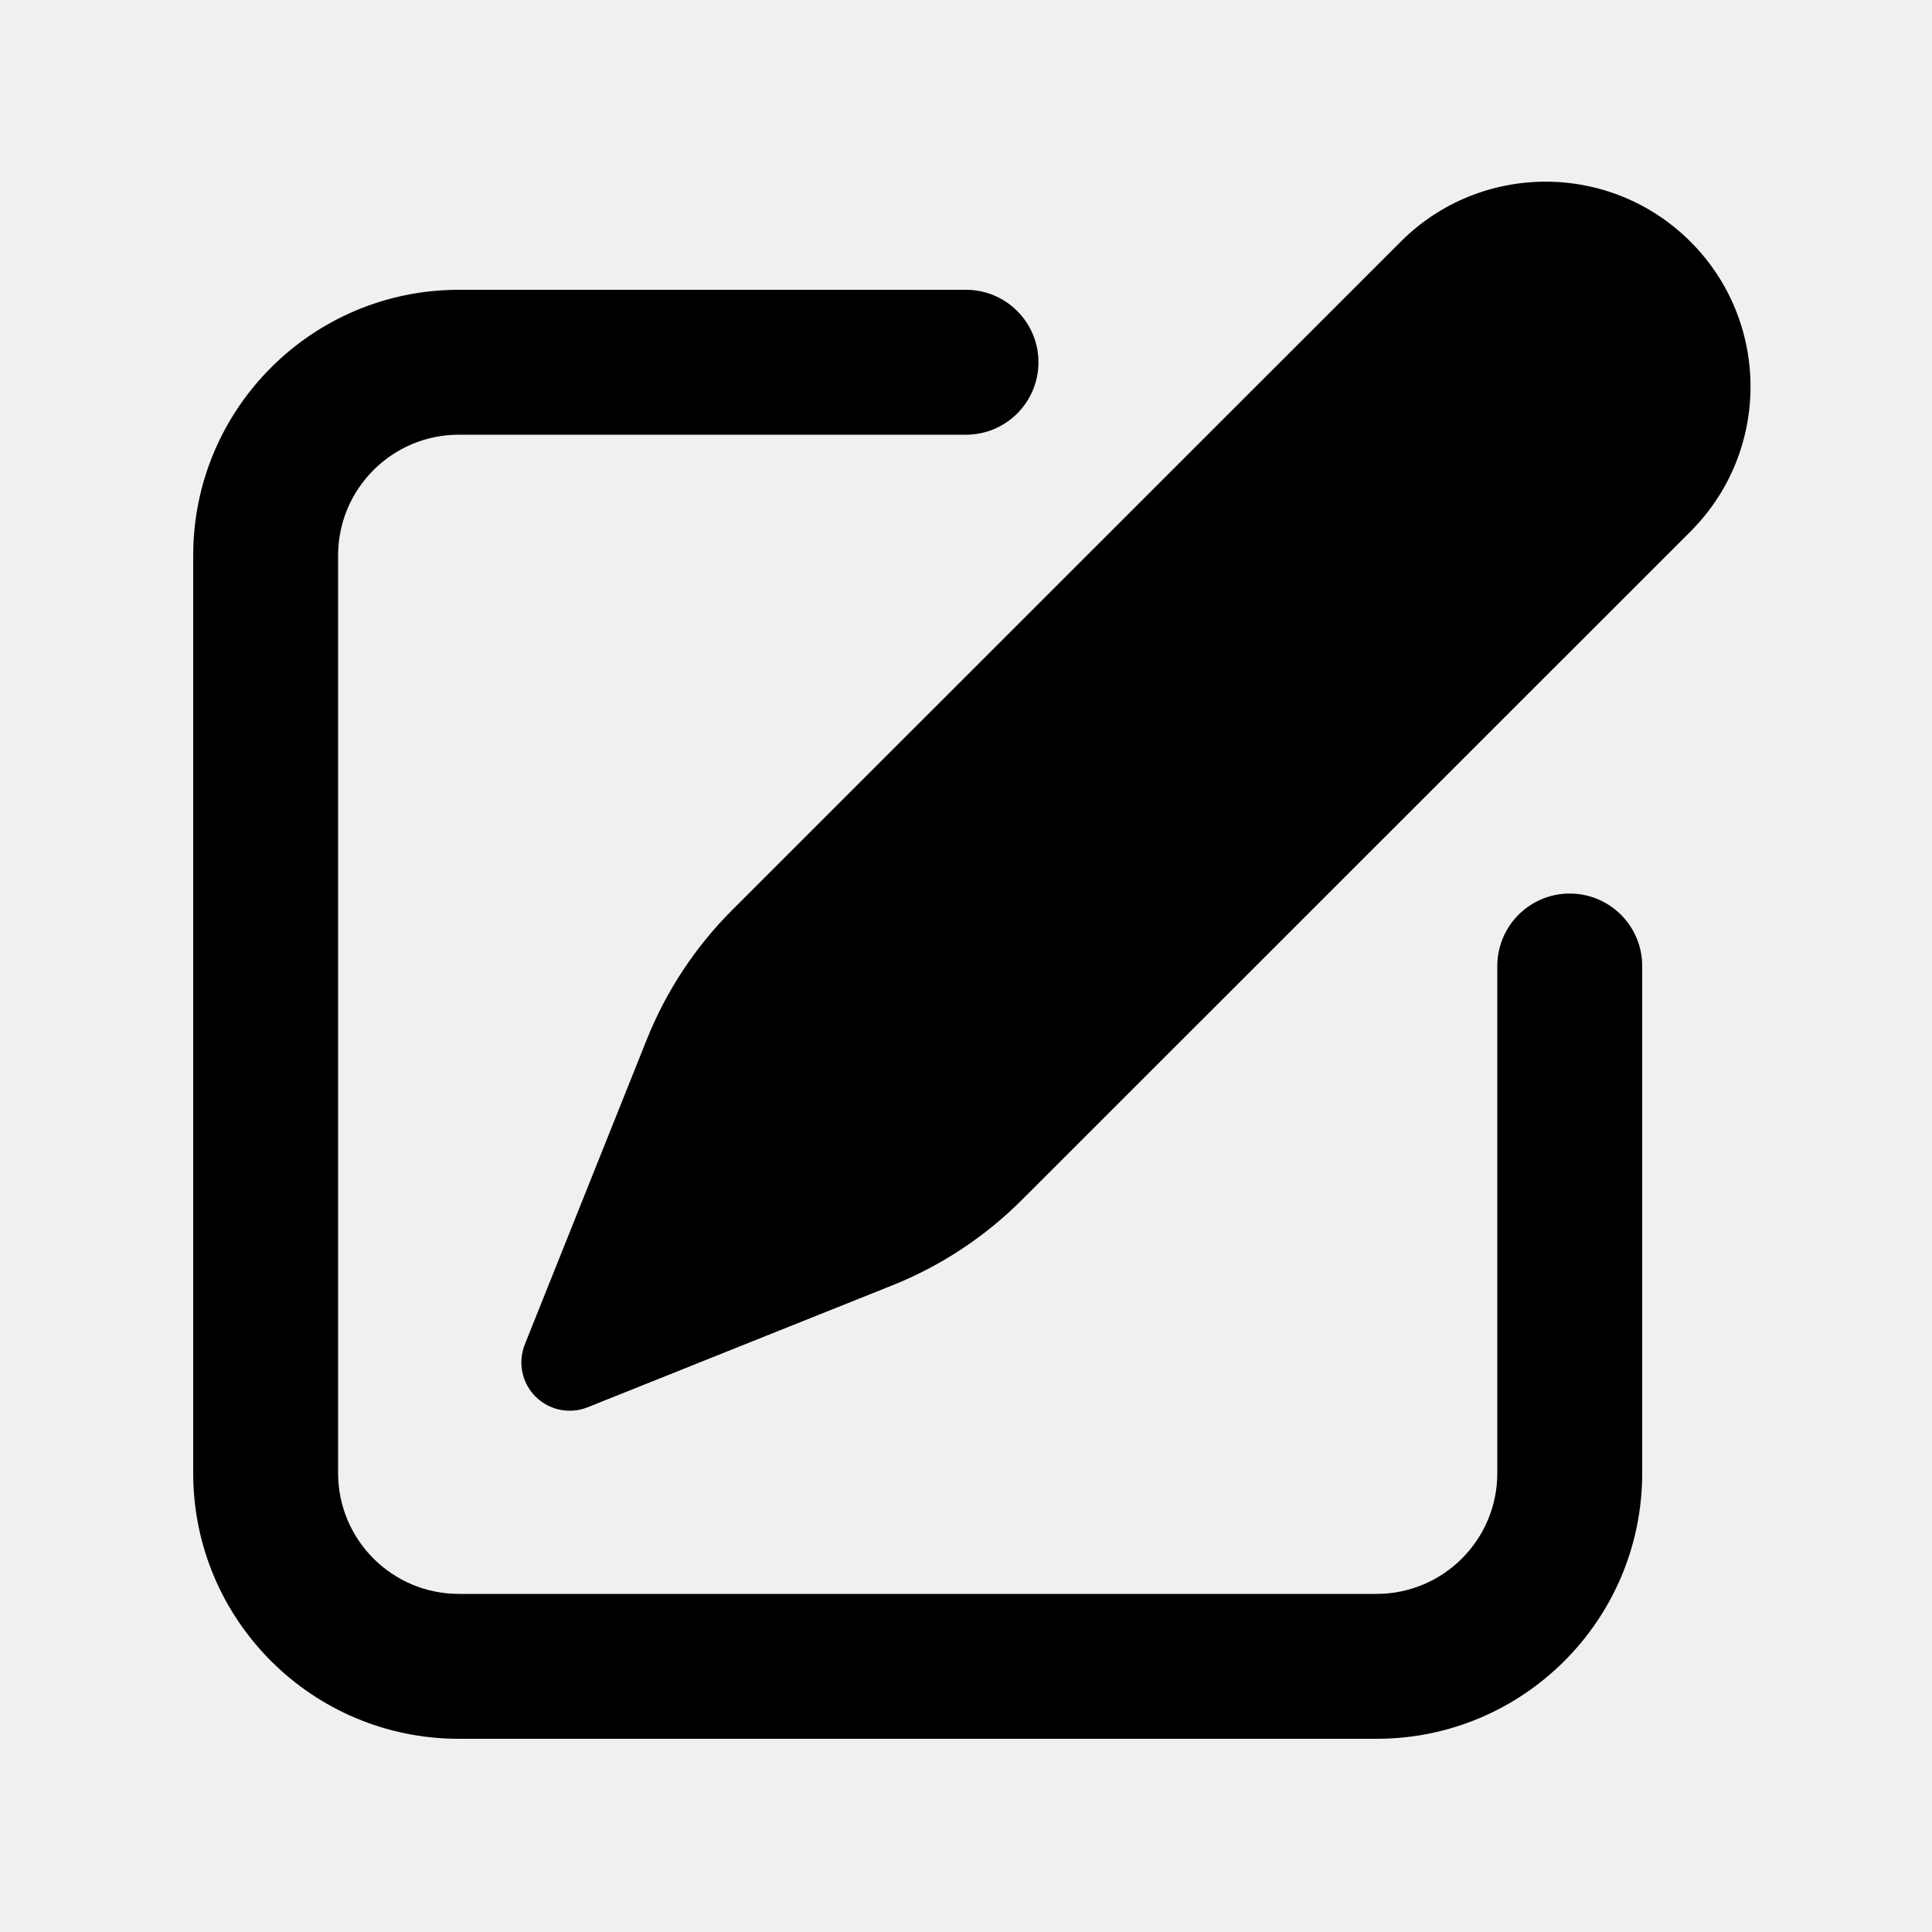
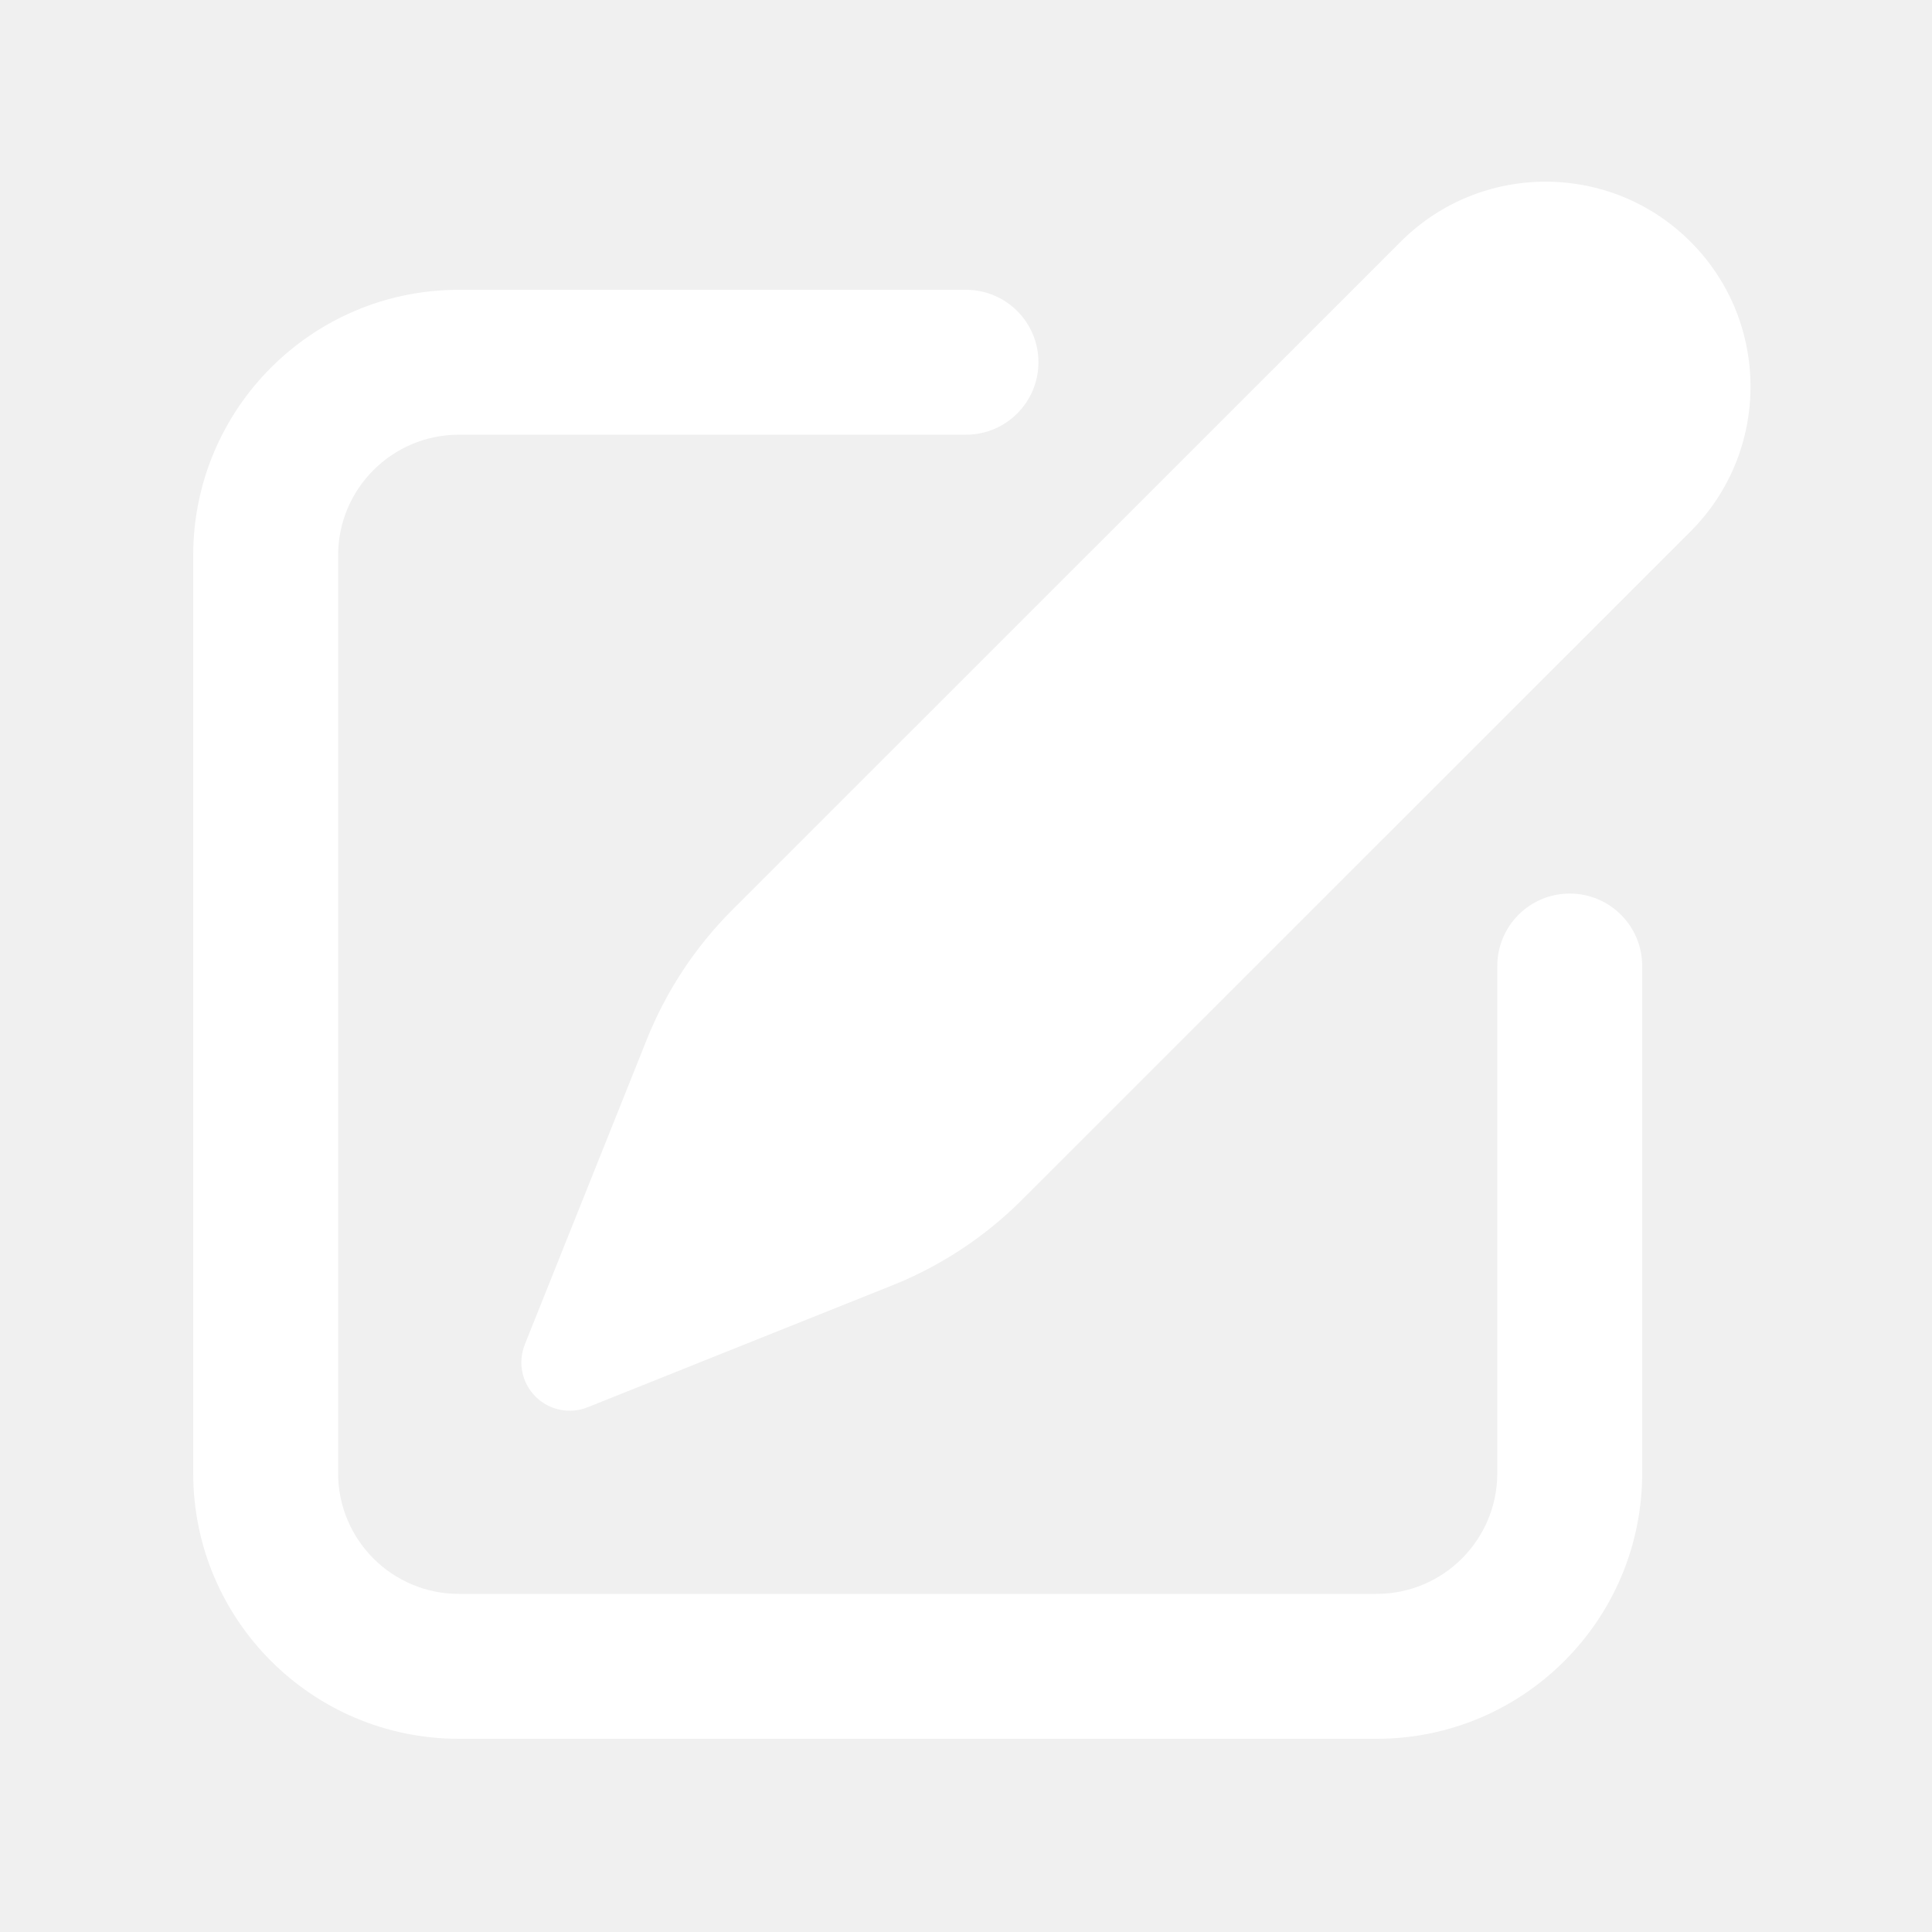
- <svg xmlns="http://www.w3.org/2000/svg" viewBox="0 0 20 20" fill="currentColor" class="w-5 h-5">
+ <svg xmlns="http://www.w3.org/2000/svg" viewBox="0 0 20 20" fill="white" class="w-5 h-5">
  <path d="m5.433 13.917 1.262-3.155A4 4 0 0 1 7.58 9.42l6.92-6.918a2.121 2.121 0 0 1 3 3l-6.92 6.918c-.383.383-.84.685-1.343.886l-3.154 1.262a.5.5 0 0 1-.65-.65Z" />
  <path d="M3.5 5.75c0-.69.56-1.25 1.25-1.25H10A.75.75 0 0 0 10 3H4.75A2.75 2.75 0 0 0 2 5.75v9.5A2.75 2.75 0 0 0 4.75 18h9.5A2.75 2.75 0 0 0 17 15.25V10a.75.75 0 0 0-1.5 0v5.25c0 .69-.56 1.25-1.25 1.25h-9.5c-.69 0-1.25-.56-1.25-1.25v-9.5Z" />
</svg>
